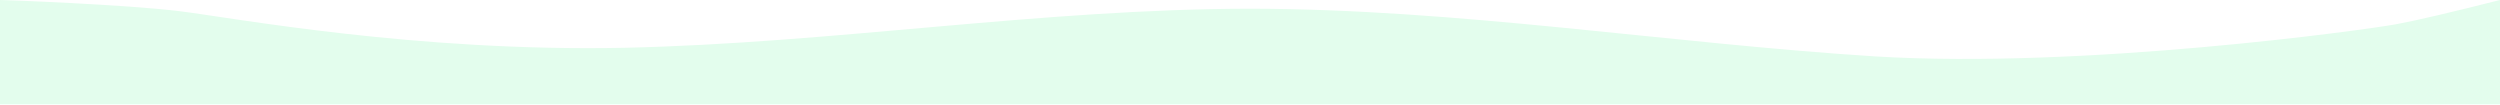
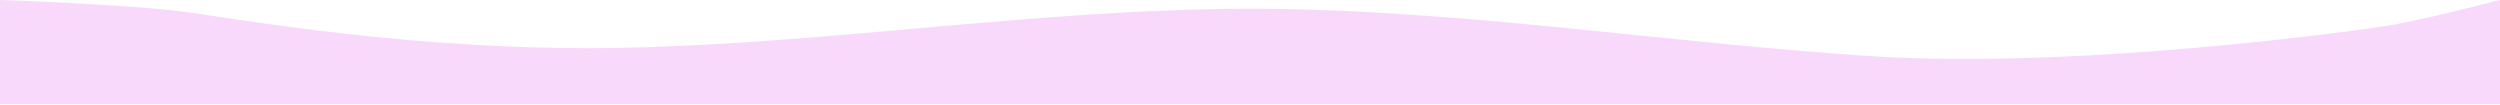
<svg xmlns="http://www.w3.org/2000/svg" width="1440px" height="60px" viewBox="0 0 1440 60" version="1.1">
  <g id="Page-1" stroke="none" stroke-width="1" fill="none" fill-rule="evenodd">
-     <g id="Artboard-Copy-4" fill="#E3FDED" fill-rule="nonzero">
+     <g id="vector_worked-copy" fill="#F9D9FB" fill-rule="nonzero">
      <g id="vector_worked">
        <path d="M-0.005,-0 C3.051,-0.005 72.771,2.61 103.852,6.496 C134.933,10.381 240,30 360,27.516 C480,24.844 600,5.156 720,5.016 C840,5.156 960,24.844 1080,32.484 C1200,39.844 1362.579,17.194 1380,13.993 C1391.614,11.858 1411.614,7.194 1440,-0 L1440,60 L1380,60 C1320,60 1200,60 1080,60 C960,60 840,60 720,60 C600,60 480,60 360,60 C240,60 120,60 60,60 L-0.005,60 C-0.005,21.178 -0.005,1.178 -0.005,-0 Z" id="Path" />
      </g>
    </g>
  </g>
</svg>
